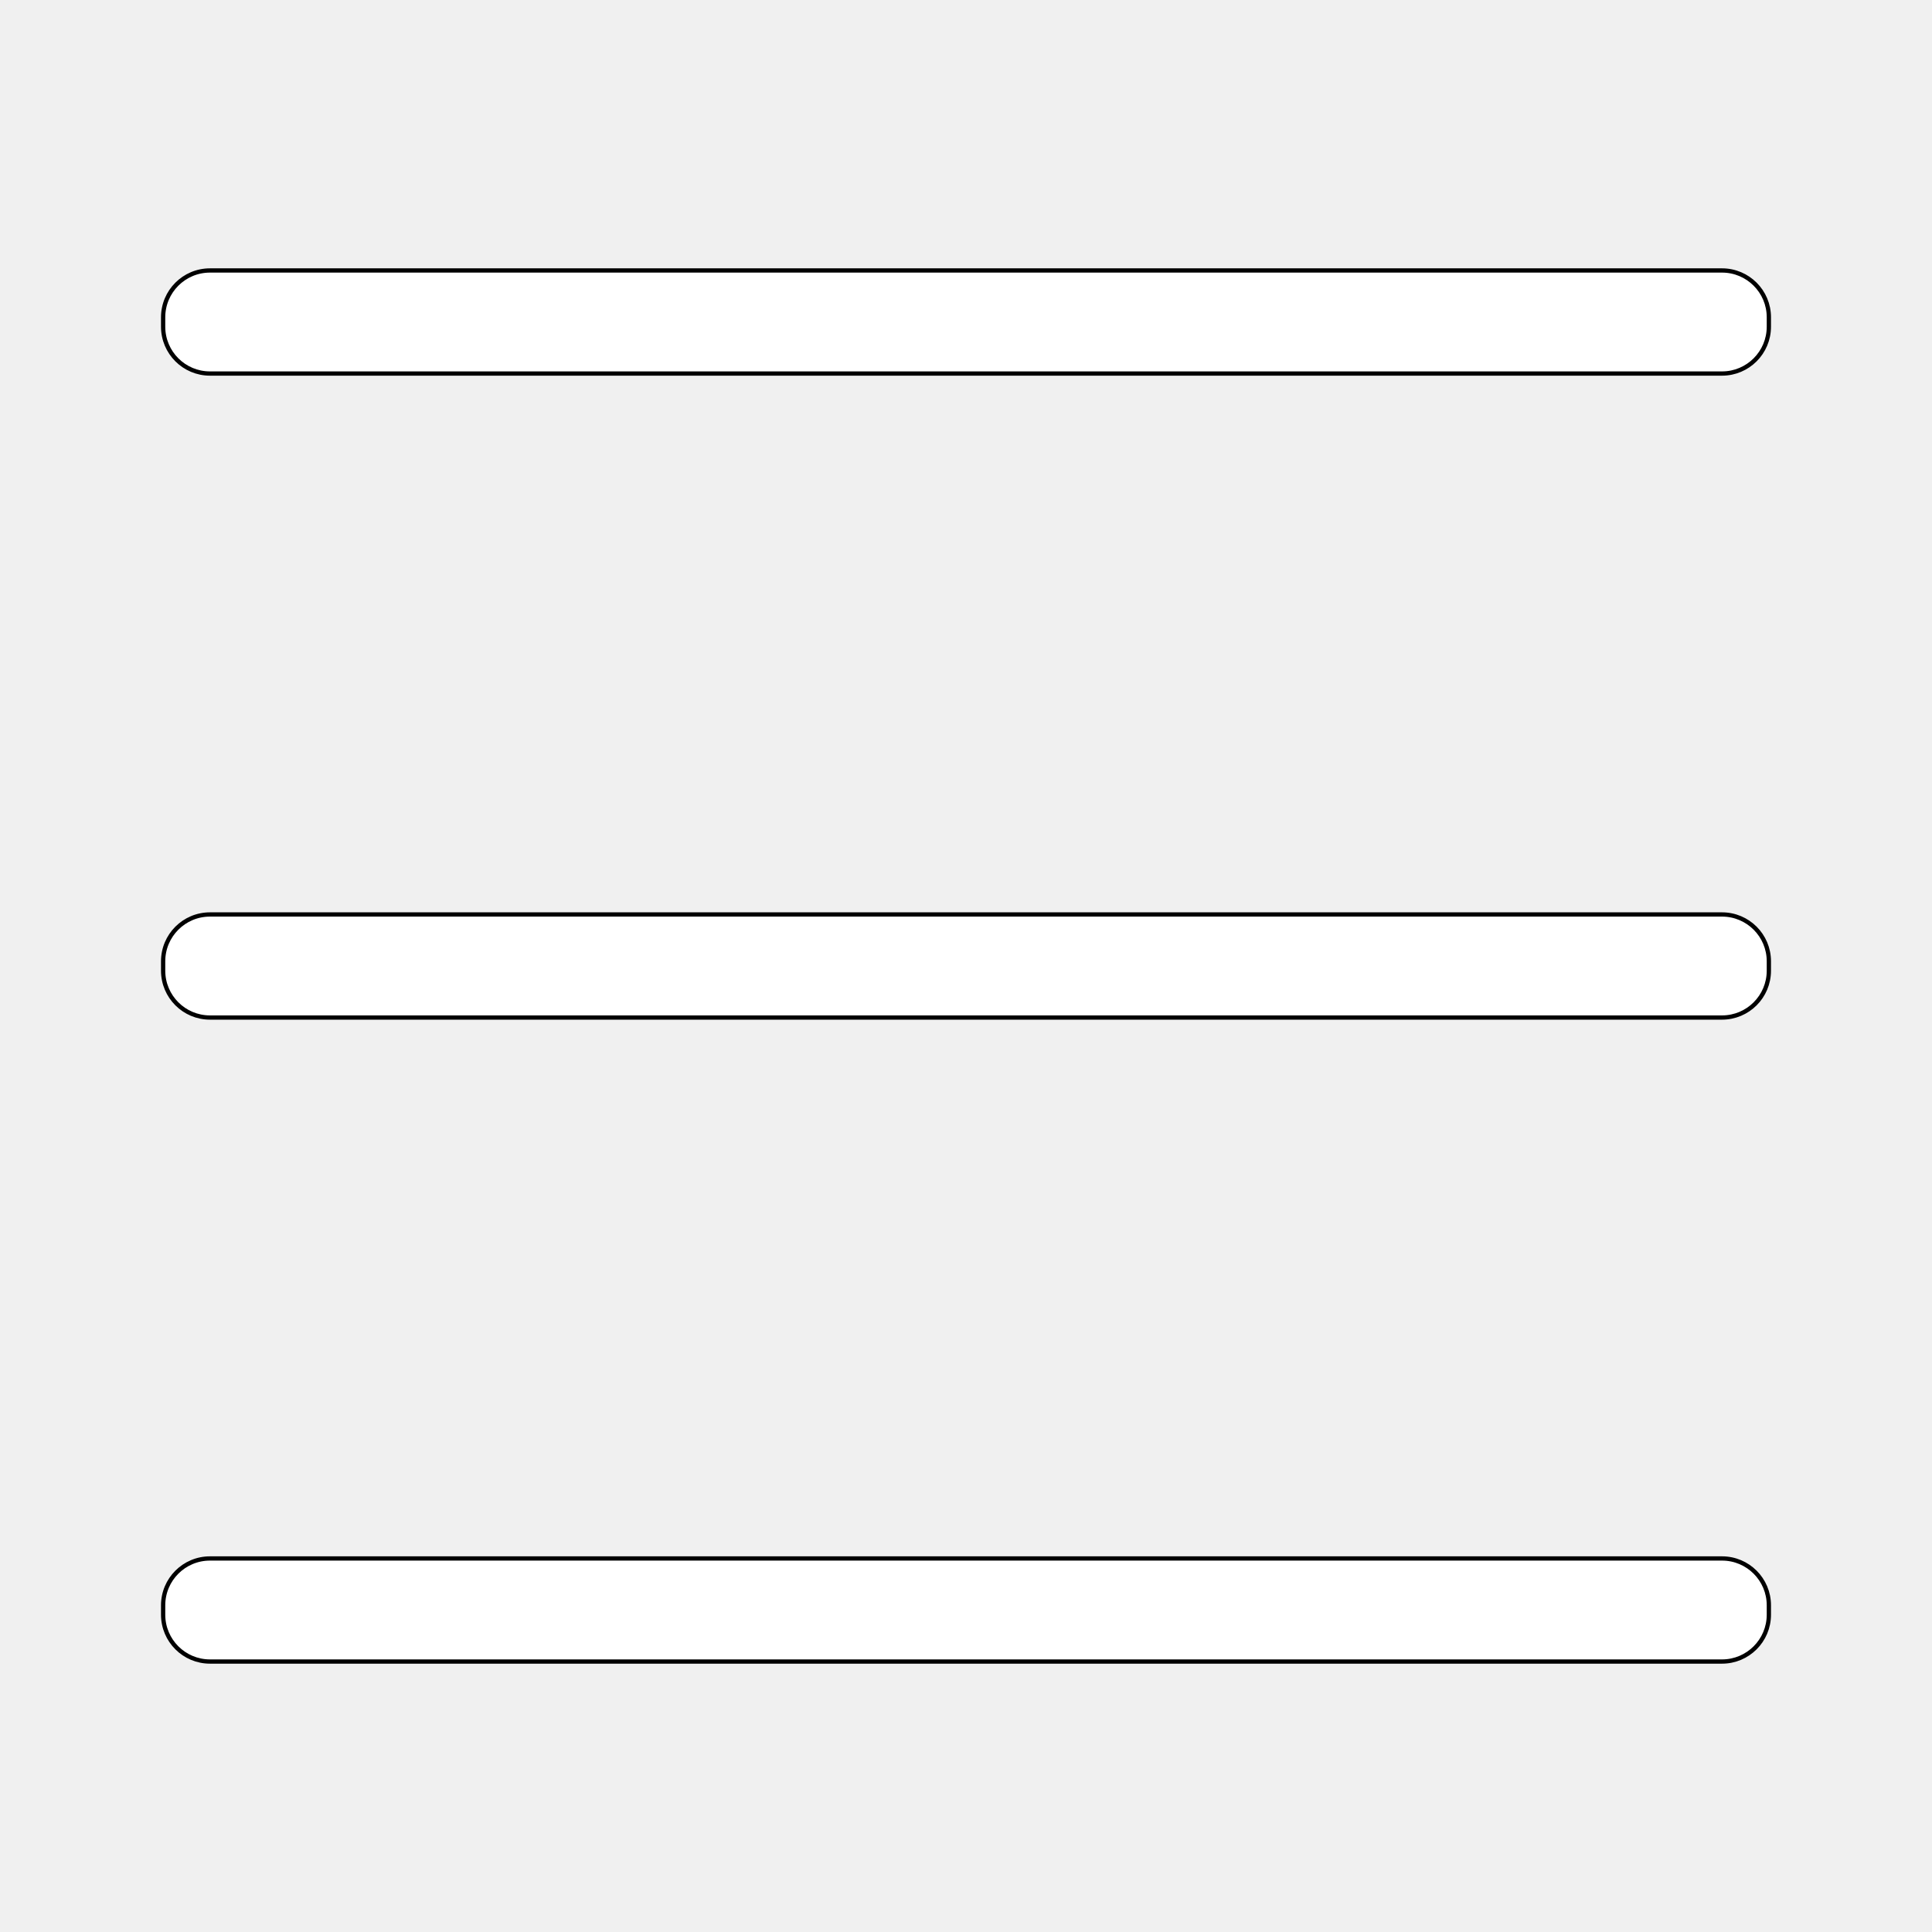
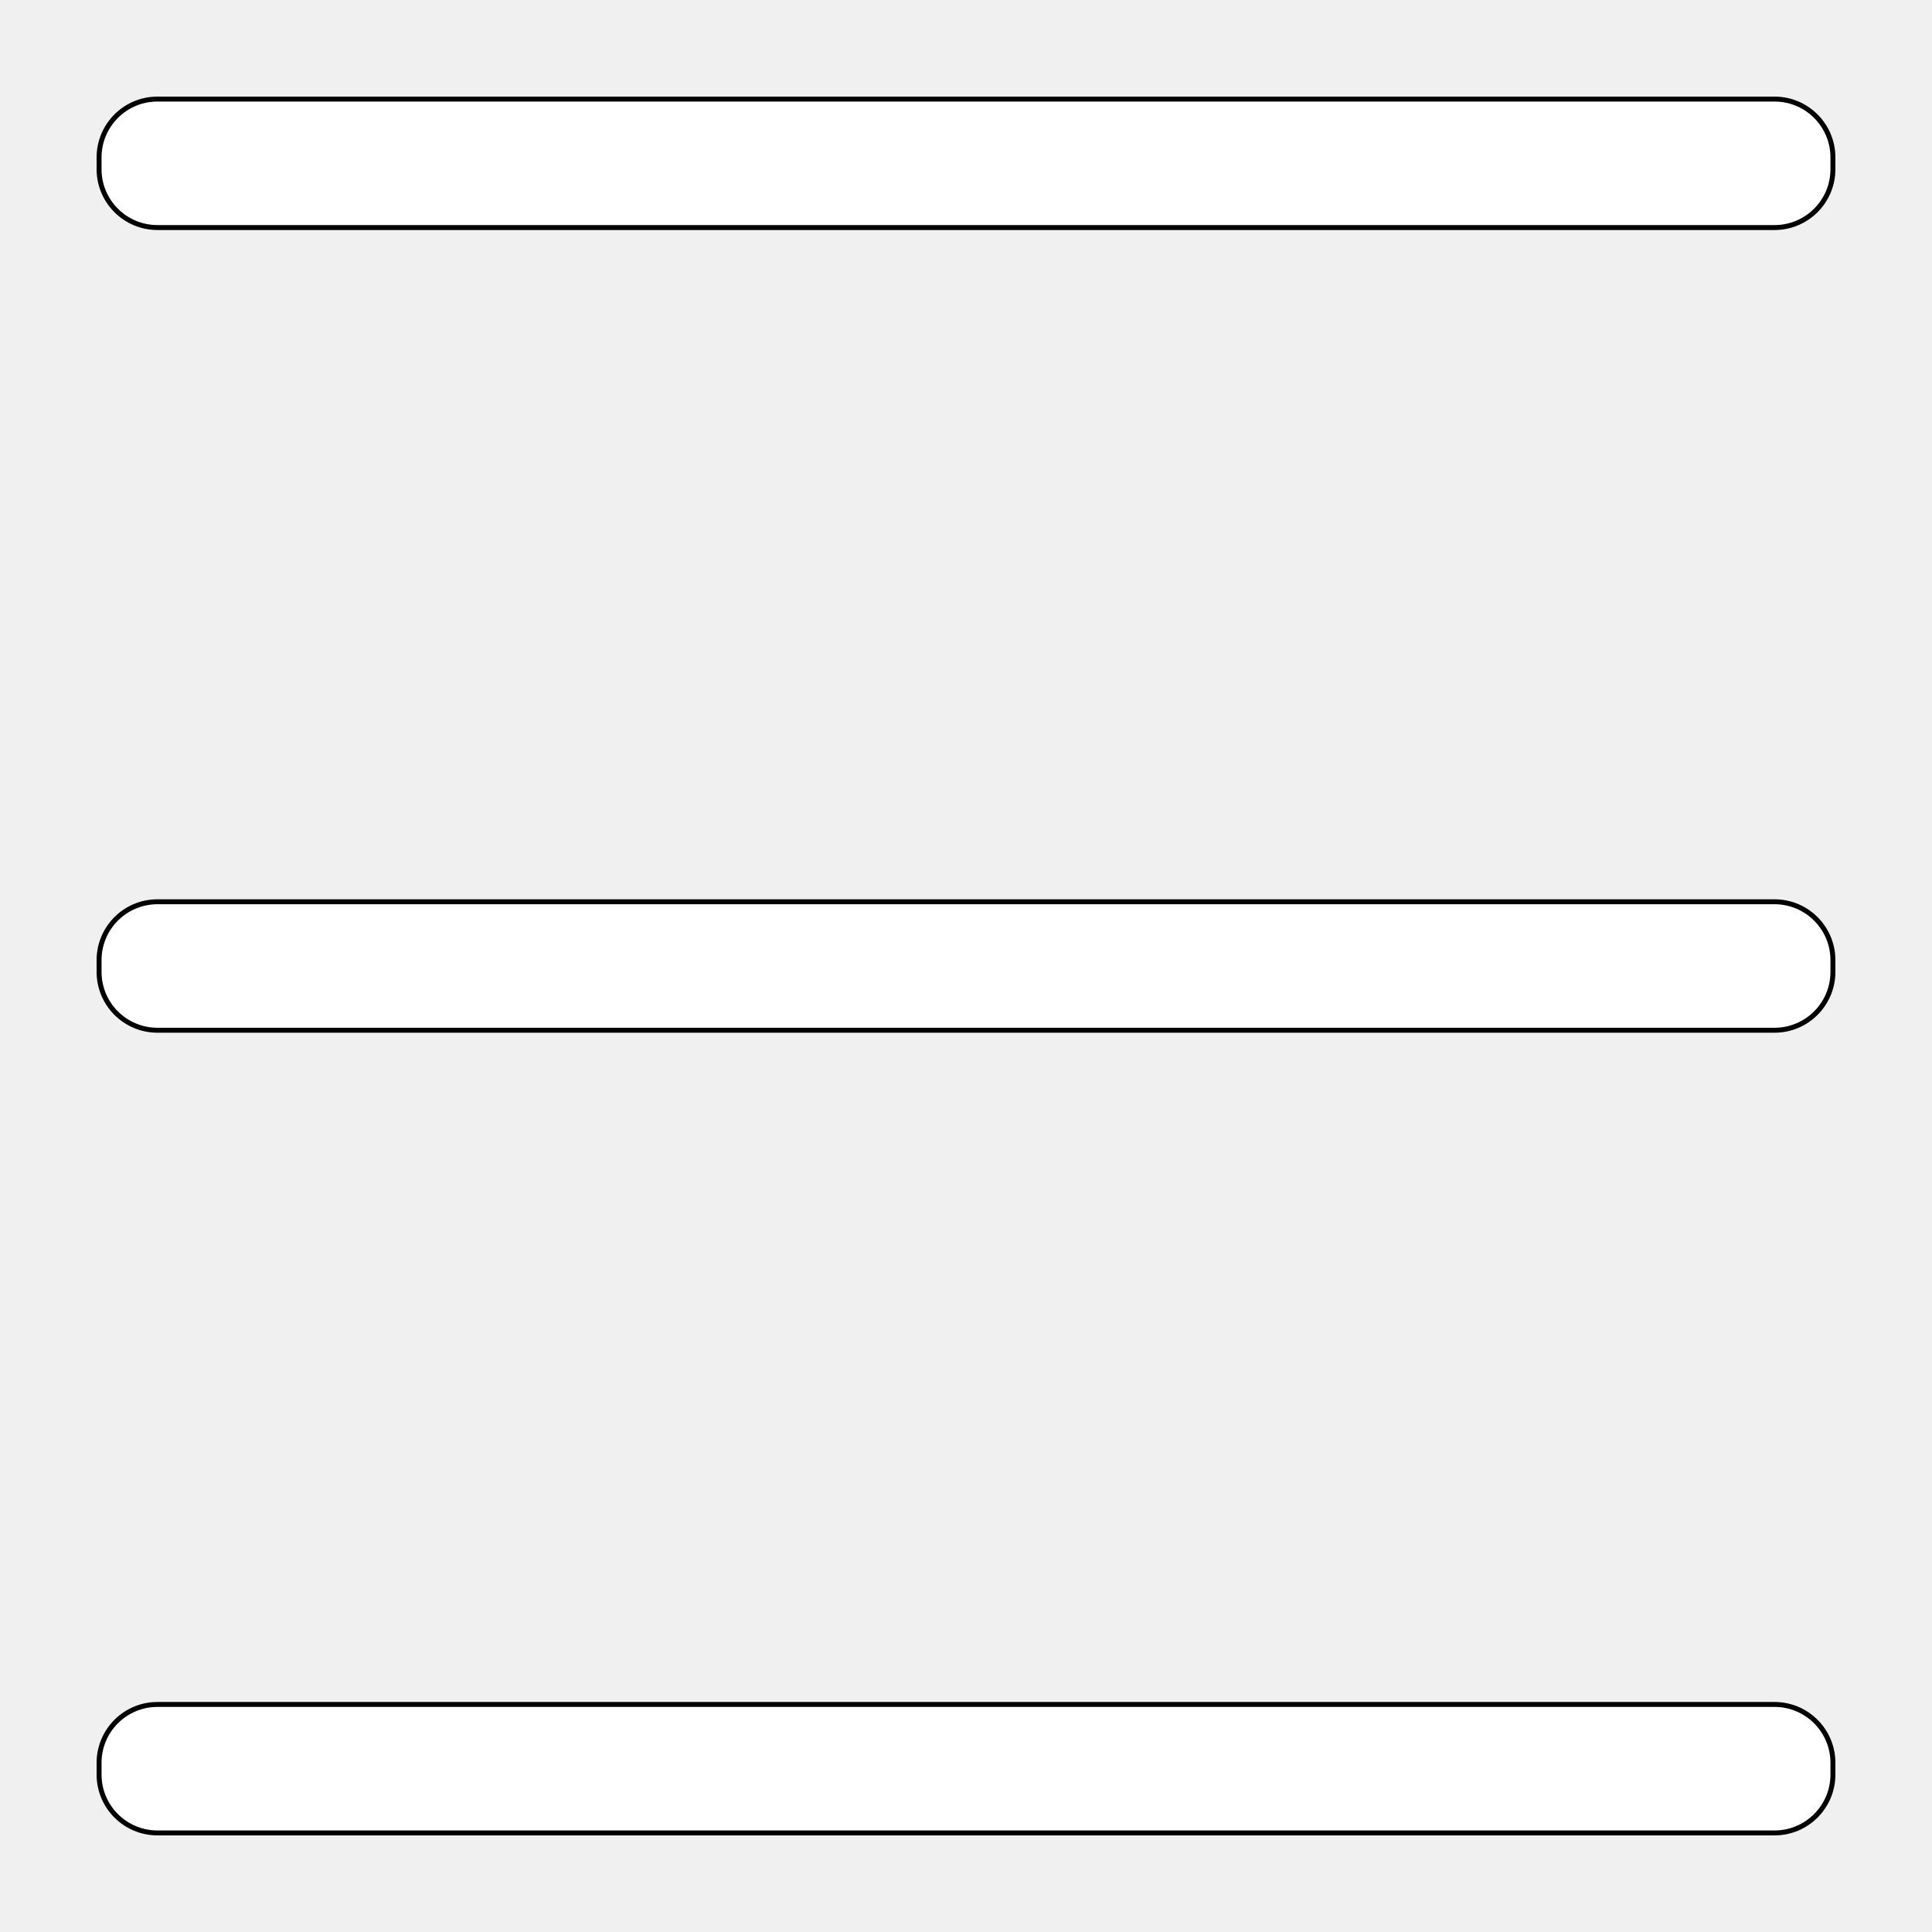
- <svg xmlns="http://www.w3.org/2000/svg" width="360" height="360" viewBox="0 0 360 360" version="1.1" id="svg1">
+ <svg xmlns="http://www.w3.org/2000/svg" width="100" height="100" viewBox="0 0 100 100" version="1.1" id="svg1">
  <defs id="defs1" />
  <g id="layer1">
-     <rect style="fill:#ffffff;fill-opacity:1;fill-rule:evenodd;stroke:#000000;stroke-width:0.794;stroke-linecap:butt;stroke-linejoin:round;stroke-dasharray:none;stroke-opacity:1" id="rect5" width="299.205" height="19.206" x="30.397" y="50.397" ry="8.728" />
-     <rect style="fill:#ffffff;fill-opacity:1;fill-rule:evenodd;stroke:#000000;stroke-width:0.794;stroke-linecap:butt;stroke-linejoin:round;stroke-dasharray:none;stroke-opacity:1" id="rect5-7" width="299.205" height="19.206" x="30.397" y="170.397" ry="8.728" />
-     <rect style="fill:#ffffff;fill-opacity:1;fill-rule:evenodd;stroke:#000000;stroke-width:0.794;stroke-linecap:butt;stroke-linejoin:round;stroke-dasharray:none;stroke-opacity:1" id="rect5-7-3" width="299.205" height="19.206" x="30.397" y="290.397" ry="8.728" />
+     <rect style="fill:#ffffff;fill-opacity:1;fill-rule:evenodd;stroke:#000000;stroke-width:0.256;stroke-linecap:butt;stroke-linejoin:round;stroke-dasharray:none;stroke-opacity:1" id="rect5" width="89.744" height="6.65" x="5.128" y="5.128" ry="3.022" />
+     <rect style="fill:#ffffff;fill-opacity:1;fill-rule:evenodd;stroke:#000000;stroke-width:0.256;stroke-linecap:butt;stroke-linejoin:round;stroke-dasharray:none;stroke-opacity:1" id="rect5-7" width="89.744" height="6.65" x="5.128" y="46.675" ry="3.022" />
+     <rect style="fill:#ffffff;fill-opacity:1;fill-rule:evenodd;stroke:#000000;stroke-width:0.256;stroke-linecap:butt;stroke-linejoin:round;stroke-dasharray:none;stroke-opacity:1" id="rect5-7-3" width="89.744" height="6.65" x="5.128" y="88.222" ry="3.022" />
  </g>
</svg>
